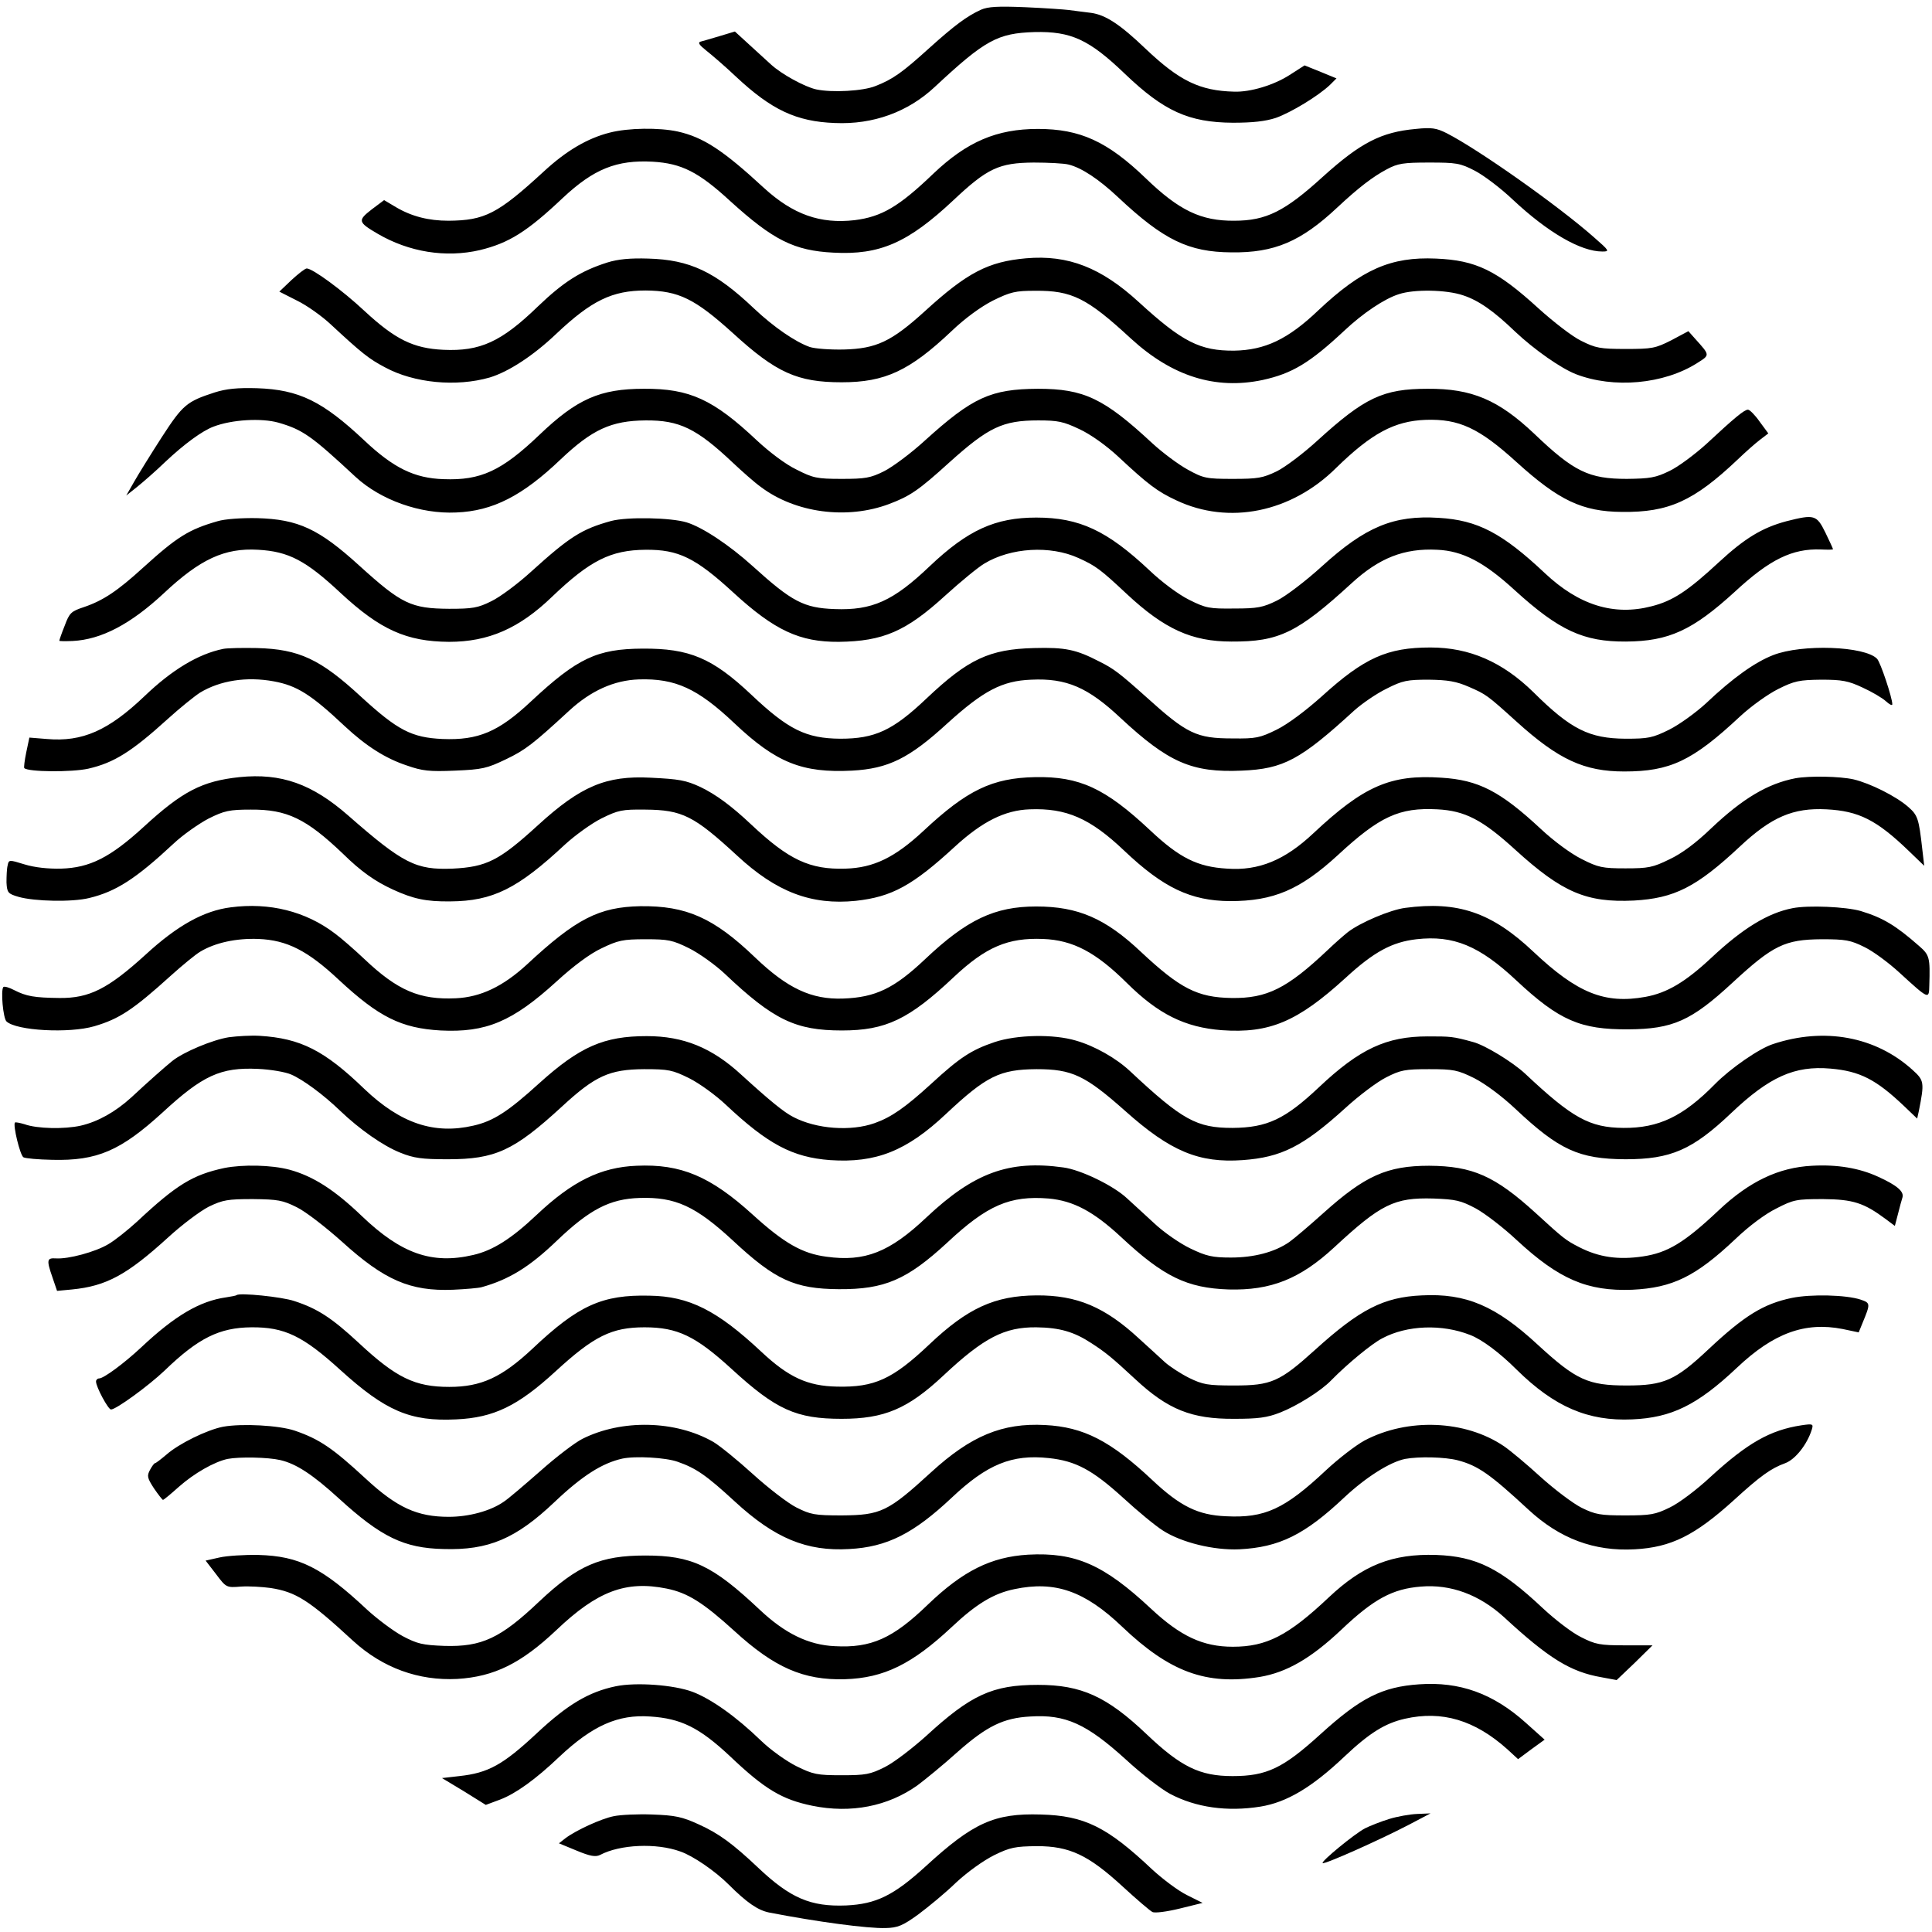
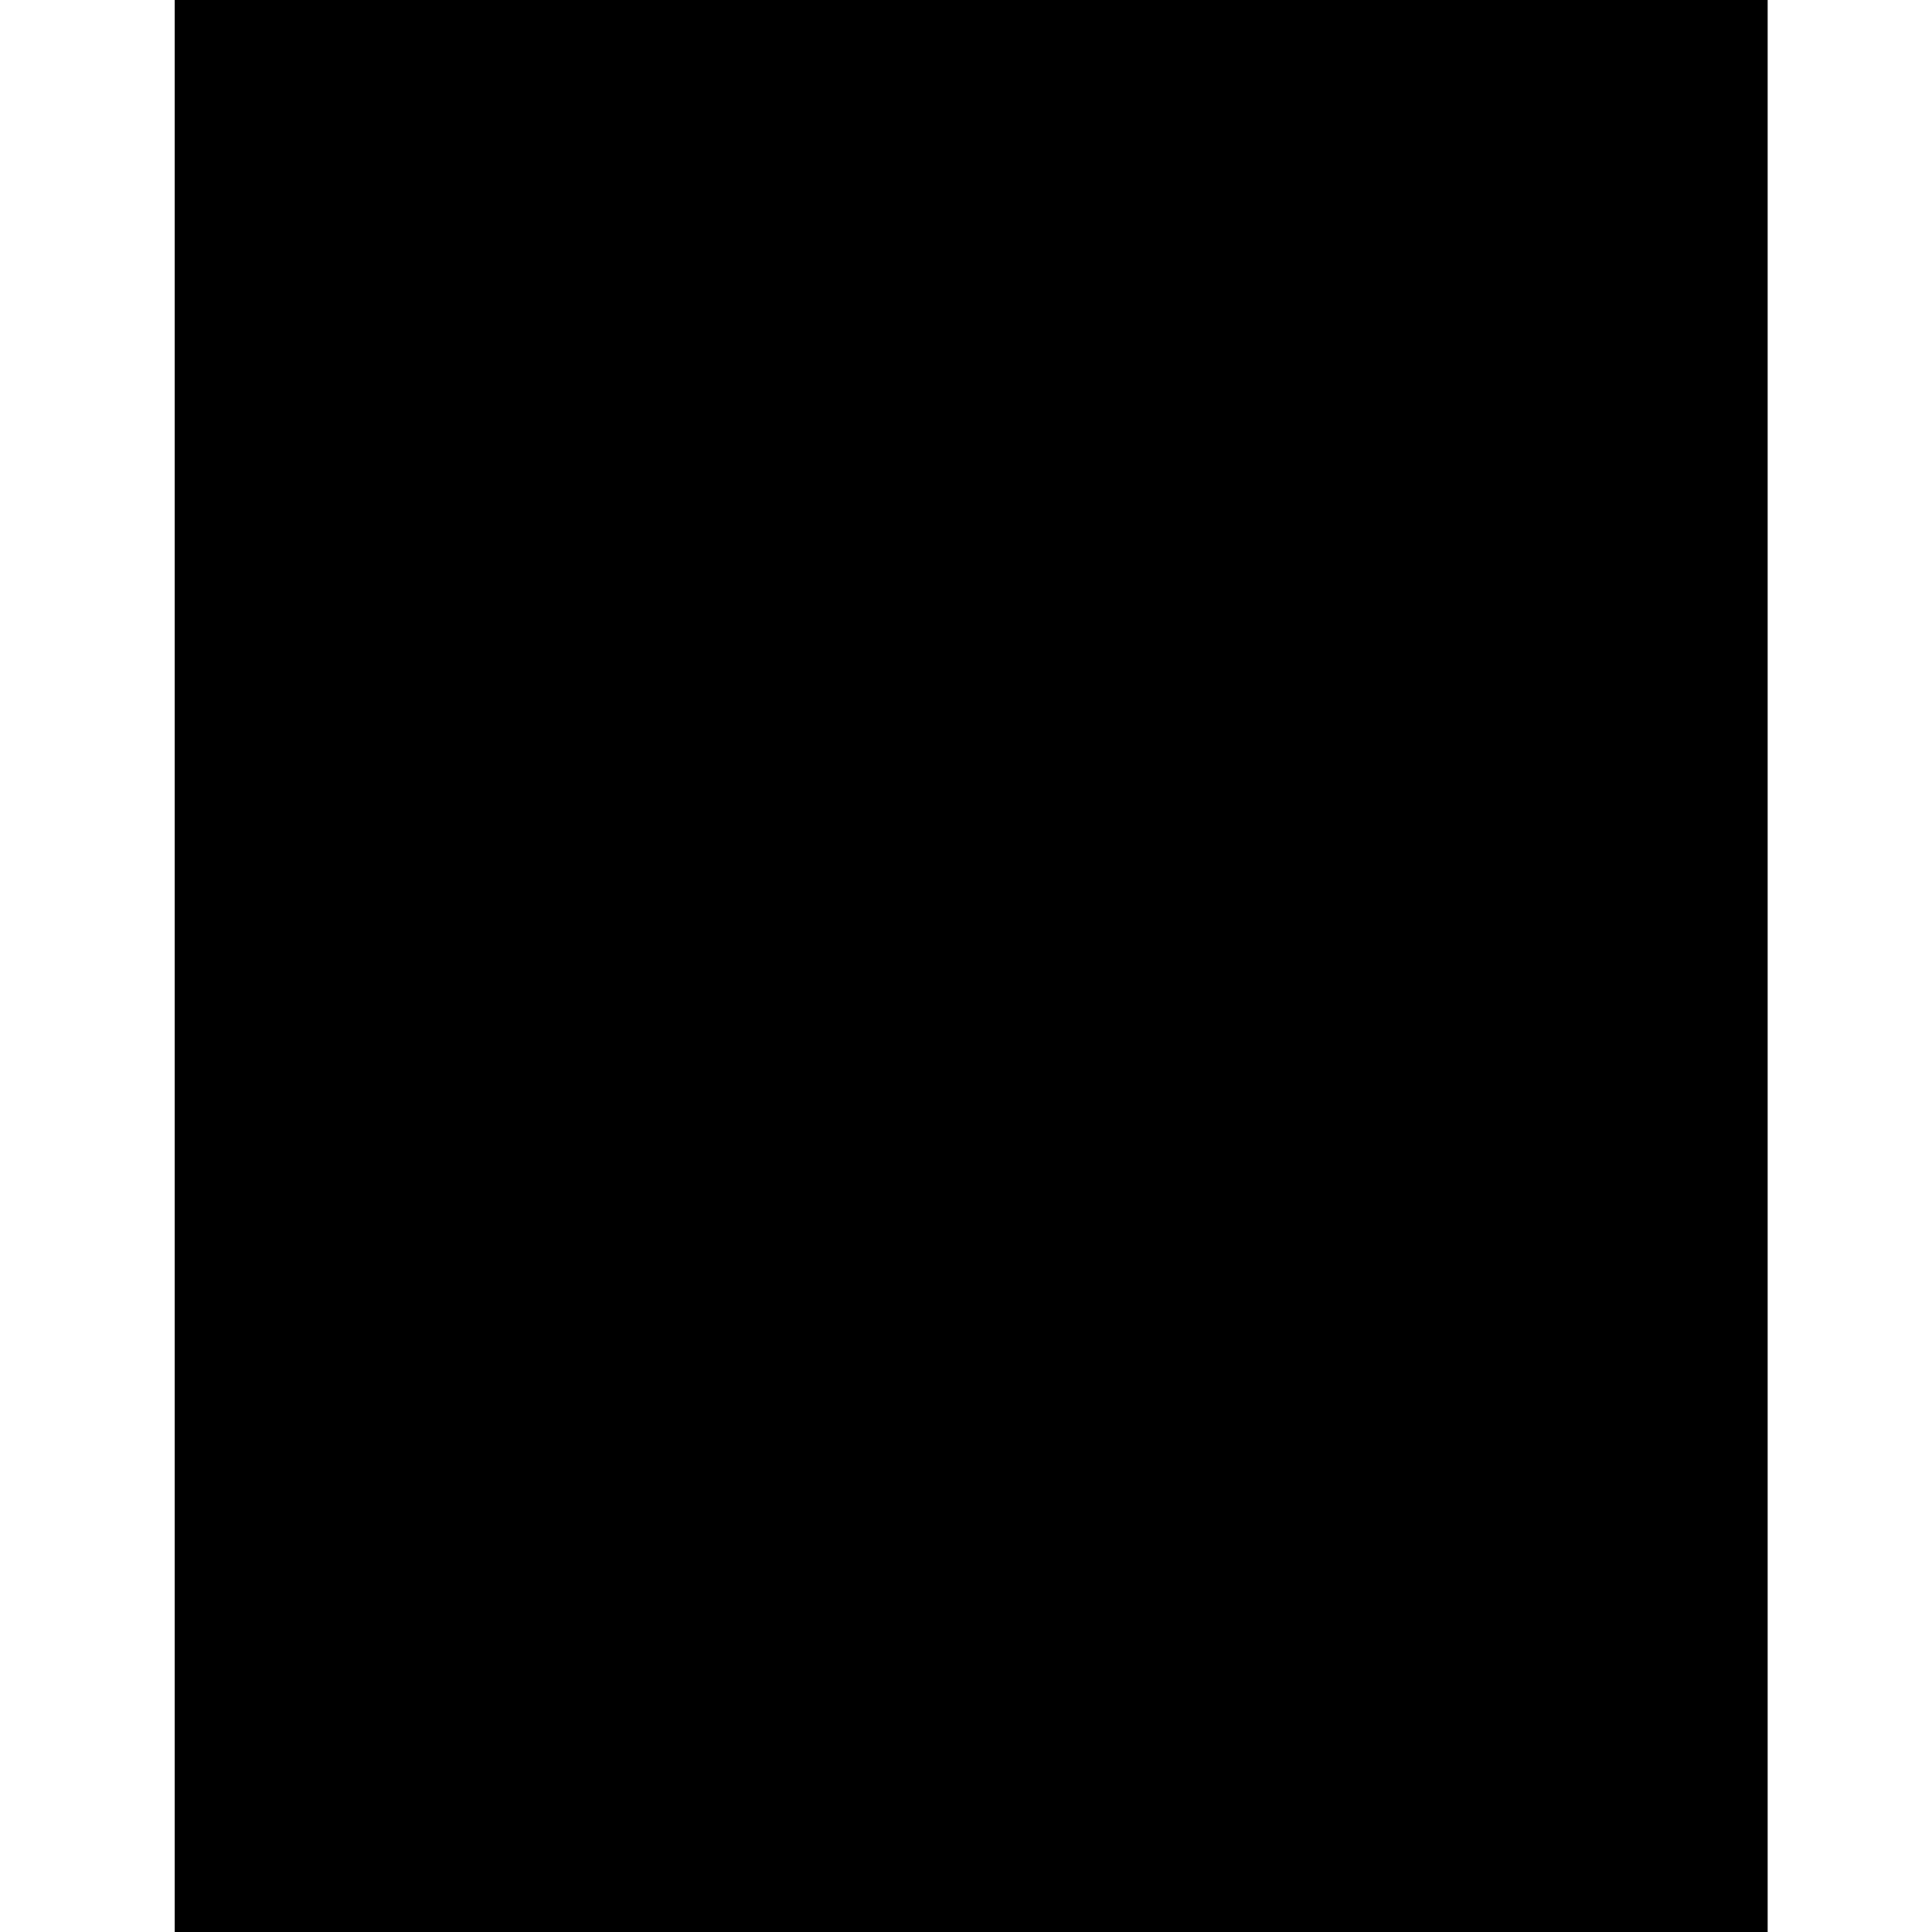
<svg xmlns="http://www.w3.org/2000/svg" version="1.0" width="16pt" height="16pt" viewBox="0 0 16 16" preserveAspectRatio="xMidYMid meet">
-   <g transform="translate(0,16) scale(0.002339,-0.002339)" fill="#000000" stroke="none">
-     <path d="M3473 6806 c-50 -23 -93 -55 -182 -135 -95 -86 -129 -111 -191 -135 -44 -18 -154 -24 -210 -12 -41 9 -123 54 -160 88 -19 17 -56 51 -81 74 l-47 43 -53 -16 c-30 -9 -61 -18 -69 -20 -10 -3 -4 -12 20 -31 19 -15 67 -56 106 -93 125 -117 213 -159 350 -164 136 -6 259 39 354 128 178 166 222 190 353 194 129 3 193 -26 320 -148 138 -132 226 -172 382 -173 71 0 115 5 152 17 54 19 151 78 192 117 l23 23 -56 23 -57 23 -53 -34 c-56 -36 -139 -61 -196 -59 -122 3 -194 38 -314 152 -91 87 -142 120 -193 127 -27 3 -61 8 -78 10 -16 2 -86 7 -155 10 -97 4 -132 2 -157 -9z" />
-     <path d="M2159 6371 c-79 -20 -154 -64 -234 -138 -163 -150 -209 -173 -337 -174 -70 0 -130 15 -186 48 l-42 25 -44 -33 c-50 -39 -49 -45 21 -86 111 -65 241 -86 362 -58 103 25 167 65 294 185 109 102 190 135 318 128 102 -6 162 -36 274 -139 153 -139 227 -176 366 -183 164 -9 264 35 424 185 121 114 162 133 285 134 52 0 108 -3 123 -7 46 -11 108 -52 177 -117 160 -150 248 -193 400 -194 152 -2 246 38 375 159 76 71 126 109 175 135 39 21 59 24 150 24 96 0 110 -2 162 -29 31 -16 92 -62 135 -103 124 -116 240 -183 316 -183 27 0 26 2 -30 51 -127 112 -409 311 -521 368 -36 18 -53 21 -109 15 -123 -11 -196 -49 -329 -169 -135 -123 -201 -156 -314 -156 -117 -1 -195 36 -313 150 -136 131 -233 175 -382 175 -146 0 -251 -45 -370 -158 -122 -117 -183 -153 -279 -165 -122 -14 -218 20 -321 114 -146 135 -216 180 -306 200 -65 14 -174 13 -240 -4z" />
-     <path d="M2150 5911 c-94 -30 -154 -68 -245 -155 -130 -126 -205 -160 -335 -154 -107 5 -171 37 -280 138 -77 72 -183 150 -204 150 -6 0 -30 -19 -54 -41 l-43 -41 63 -32 c35 -17 88 -55 118 -83 111 -103 136 -123 193 -153 103 -56 253 -70 371 -36 66 20 153 76 236 155 125 118 198 153 316 153 117 -1 174 -29 309 -151 153 -140 228 -174 385 -174 153 0 240 40 390 182 46 44 102 85 145 107 63 31 80 35 150 35 130 1 183 -25 339 -169 146 -134 299 -182 466 -147 105 23 167 60 290 175 66 62 142 113 193 129 54 18 168 16 227 -4 55 -18 108 -55 185 -129 68 -64 161 -129 214 -150 134 -52 312 -36 430 39 46 29 46 27 -7 86 l-24 27 -60 -32 c-57 -29 -69 -31 -162 -31 -91 0 -106 3 -158 29 -31 15 -98 67 -150 114 -149 136 -222 171 -364 177 -159 7 -262 -38 -416 -183 -108 -103 -189 -141 -298 -143 -121 -1 -184 31 -338 172 -133 122 -250 168 -399 155 -134 -12 -208 -50 -358 -187 -119 -108 -172 -133 -288 -136 -48 -1 -102 3 -120 9 -51 18 -127 70 -197 136 -138 131 -228 173 -375 177 -63 2 -107 -2 -145 -14z" />
-     <path d="M760 5451 c-99 -32 -113 -44 -187 -158 -38 -59 -82 -130 -98 -158 l-28 -49 39 31 c21 17 66 56 99 88 68 64 131 110 171 125 65 25 170 31 230 14 86 -25 116 -46 273 -192 89 -82 229 -132 356 -126 130 5 235 59 370 188 112 106 179 137 301 138 119 1 180 -28 309 -150 33 -31 77 -70 98 -85 123 -93 306 -117 455 -61 74 28 104 48 213 147 139 125 189 149 315 149 70 0 89 -4 146 -31 39 -18 95 -58 137 -97 105 -98 139 -124 206 -155 186 -88 407 -43 566 115 125 122 206 166 317 170 118 4 189 -29 322 -150 149 -135 232 -175 373 -176 165 -2 254 38 410 186 26 25 61 56 78 69 l30 23 -31 42 c-16 23 -35 42 -41 42 -13 0 -47 -28 -148 -122 -41 -37 -100 -81 -130 -95 -49 -24 -69 -27 -151 -28 -134 0 -187 25 -328 160 -127 120 -221 160 -377 159 -158 0 -223 -31 -390 -183 -49 -45 -114 -94 -144 -109 -50 -24 -67 -27 -156 -27 -94 0 -104 2 -160 33 -33 18 -89 60 -125 93 -171 159 -242 193 -405 193 -167 -1 -231 -30 -400 -183 -49 -45 -115 -94 -145 -109 -48 -24 -67 -27 -150 -27 -88 0 -101 3 -160 33 -38 18 -96 62 -140 103 -154 145 -238 184 -400 183 -156 0 -237 -36 -370 -163 -134 -128 -208 -162 -339 -157 -104 3 -178 40 -281 137 -148 139 -231 180 -380 185 -70 2 -109 -2 -150 -15z" />
-     <path d="M770 4995 c-101 -29 -143 -55 -263 -164 -91 -83 -142 -117 -210 -140 -45 -15 -51 -20 -68 -66 -11 -27 -19 -51 -19 -53 0 -2 21 -2 47 -1 102 5 206 60 323 169 129 121 215 161 334 154 108 -6 169 -38 292 -153 140 -130 233 -172 384 -173 139 0 248 47 365 160 134 128 207 165 331 166 116 1 176 -28 311 -152 146 -134 235 -175 373 -174 157 2 238 37 377 164 54 49 116 100 138 113 94 57 234 65 333 20 62 -28 78 -40 172 -128 133 -124 230 -168 370 -168 168 -1 234 31 425 206 98 90 186 125 304 119 90 -4 166 -44 274 -143 157 -143 244 -183 394 -182 152 1 236 40 385 176 124 115 204 154 306 150 23 -1 42 -1 42 1 0 2 -12 28 -27 59 -31 63 -39 65 -138 40 -86 -23 -147 -60 -239 -145 -110 -102 -163 -137 -238 -156 -134 -35 -258 4 -378 117 -151 142 -238 188 -376 196 -159 10 -259 -31 -414 -172 -56 -51 -128 -106 -159 -121 -49 -24 -68 -28 -151 -28 -88 -1 -100 1 -160 31 -38 19 -97 63 -140 104 -150 141 -248 187 -401 187 -145 0 -242 -44 -377 -172 -130 -124 -204 -157 -337 -152 -109 4 -151 26 -290 152 -83 75 -178 138 -234 155 -56 17 -210 20 -267 5 -105 -29 -147 -56 -284 -180 -46 -42 -109 -89 -140 -104 -48 -24 -67 -27 -150 -27 -135 1 -168 17 -318 153 -143 130 -216 164 -362 168 -55 1 -114 -3 -140 -11z" />
-     <path d="M790 4543 c-88 -18 -181 -74 -278 -167 -128 -122 -220 -163 -346 -152 l-62 5 -11 -52 c-6 -29 -9 -54 -7 -56 13 -14 169 -15 227 -2 91 21 153 60 281 176 43 39 94 80 114 93 71 43 165 58 262 40 81 -15 131 -46 250 -158 76 -71 145 -115 221 -140 54 -19 80 -22 170 -18 97 4 113 8 180 40 69 33 96 54 224 172 77 71 159 108 247 111 129 4 208 -32 338 -155 148 -140 240 -177 417 -168 128 7 202 43 338 168 127 115 193 150 296 154 125 6 201 -27 317 -136 169 -157 252 -194 429 -186 147 6 207 38 398 213 28 25 79 60 114 77 57 29 73 32 150 32 68 -1 97 -6 141 -25 62 -27 65 -29 169 -123 149 -135 240 -177 382 -177 162 0 241 37 410 195 40 37 99 79 135 97 58 29 75 32 152 33 74 0 96 -4 147 -28 33 -15 70 -37 82 -48 13 -12 23 -17 23 -11 0 23 -42 149 -54 161 -43 45 -266 53 -368 13 -64 -25 -142 -80 -238 -171 -36 -33 -94 -75 -130 -93 -59 -29 -73 -32 -155 -32 -128 1 -193 33 -325 164 -110 108 -227 159 -365 159 -153 0 -234 -36 -385 -173 -57 -51 -121 -99 -160 -118 -59 -29 -73 -32 -155 -31 -129 0 -162 16 -307 147 -95 85 -115 100 -165 125 -83 43 -121 51 -232 48 -158 -4 -233 -39 -380 -178 -120 -114 -183 -143 -306 -143 -121 1 -184 32 -315 156 -138 130 -219 164 -385 163 -161 -1 -230 -33 -395 -187 -115 -108 -187 -138 -313 -133 -110 5 -159 31 -288 149 -145 134 -220 169 -369 173 -52 1 -106 0 -120 -3z" />
-     <path d="M848 4089 c-132 -14 -202 -50 -338 -175 -120 -110 -192 -146 -294 -149 -46 -1 -93 4 -129 15 -55 17 -56 17 -60 -4 -3 -11 -4 -38 -4 -60 2 -36 5 -40 43 -51 56 -16 190 -19 250 -4 95 23 165 68 299 193 33 31 89 70 123 88 56 28 74 32 150 32 128 1 196 -32 326 -156 64 -63 114 -98 177 -127 72 -33 117 -43 203 -42 151 1 239 45 406 201 36 33 94 75 130 93 59 29 72 32 155 31 131 -1 172 -22 325 -163 139 -129 263 -176 420 -160 128 14 201 54 351 192 97 89 177 129 265 132 130 5 214 -32 334 -146 139 -132 236 -178 375 -179 154 0 248 40 382 163 148 137 217 169 352 162 98 -5 160 -37 277 -144 165 -150 251 -187 419 -179 143 8 221 47 375 191 112 105 189 138 307 132 114 -6 177 -37 292 -148 l54 -52 -7 60 c-12 107 -16 119 -49 148 -43 38 -135 84 -194 98 -49 11 -156 13 -206 4 -98 -19 -186 -71 -298 -177 -54 -52 -105 -90 -148 -110 -59 -29 -75 -32 -156 -32 -81 0 -96 3 -155 33 -38 19 -98 63 -145 107 -143 133 -220 173 -352 181 -179 12 -274 -29 -453 -197 -101 -95 -193 -133 -305 -125 -105 6 -169 38 -273 136 -159 149 -250 191 -407 188 -152 -3 -241 -46 -395 -190 -102 -95 -177 -131 -276 -134 -127 -4 -201 31 -334 156 -71 67 -126 107 -180 133 -52 24 -75 28 -177 33 -157 8 -247 -30 -398 -168 -138 -126 -182 -148 -303 -154 -129 -5 -174 17 -369 188 -128 112 -237 151 -385 136z" />
-     <path d="M817 3628 c-95 -12 -189 -64 -302 -168 -133 -121 -199 -154 -304 -153 -90 1 -118 6 -161 28 -17 9 -34 14 -38 11 -10 -11 -1 -111 11 -122 35 -33 222 -43 311 -17 88 26 136 57 273 181 39 35 85 73 102 83 53 32 128 48 206 45 101 -4 174 -41 285 -145 141 -131 220 -171 360 -179 161 -8 254 31 410 173 60 55 119 99 160 118 58 28 75 32 155 32 82 0 96 -3 155 -32 36 -18 93 -59 126 -90 173 -164 251 -201 415 -201 155 0 237 39 396 189 114 107 192 140 316 135 106 -4 187 -47 297 -156 111 -110 205 -157 336 -167 169 -12 268 30 438 185 101 93 165 127 251 137 131 15 223 -23 354 -146 152 -142 227 -174 396 -173 158 1 223 30 369 165 144 133 185 153 316 154 84 0 102 -3 152 -28 31 -15 86 -56 123 -90 105 -96 105 -96 106 -45 3 98 1 107 -36 139 -83 73 -128 100 -207 124 -52 15 -185 21 -241 10 -88 -17 -177 -72 -287 -175 -92 -86 -157 -125 -234 -139 -144 -26 -241 13 -396 159 -148 140 -268 181 -455 156 -53 -7 -159 -52 -203 -86 -15 -12 -47 -40 -72 -64 -143 -135 -214 -171 -340 -169 -120 2 -181 33 -320 163 -126 119 -223 161 -371 161 -147 0 -245 -46 -394 -187 -109 -103 -175 -135 -290 -139 -112 -4 -197 36 -312 146 -146 140 -243 183 -406 181 -146 -3 -227 -44 -402 -207 -84 -77 -163 -115 -251 -119 -128 -6 -206 27 -324 139 -36 34 -83 75 -105 91 -103 78 -231 110 -368 92z" />
-     <path d="M810 3168 c-57 -9 -160 -52 -200 -84 -26 -21 -86 -74 -145 -129 -56 -51 -118 -86 -179 -100 -58 -13 -155 -11 -199 5 -17 5 -32 8 -34 6 -8 -8 18 -116 30 -123 7 -4 52 -8 102 -9 159 -4 242 32 391 168 142 131 205 160 337 154 45 -2 98 -11 118 -20 42 -18 115 -72 173 -128 69 -66 153 -125 214 -149 47 -19 76 -23 167 -23 169 0 234 30 404 186 119 110 169 132 291 133 88 0 101 -3 160 -32 36 -18 94 -60 130 -94 149 -140 236 -186 369 -196 162 -11 271 32 411 164 143 134 190 157 320 158 126 0 172 -22 314 -148 160 -143 261 -185 416 -174 137 10 213 48 363 184 48 44 113 93 145 109 51 26 67 29 152 29 87 0 101 -3 160 -32 39 -20 97 -63 145 -108 155 -146 225 -178 390 -179 161 0 237 33 375 164 135 128 224 168 351 157 104 -9 161 -38 261 -133 l46 -44 6 27 c20 101 19 108 -22 145 -131 119 -313 152 -494 92 -50 -16 -152 -87 -206 -142 -112 -114 -199 -156 -324 -155 -120 1 -181 35 -348 192 -44 41 -142 101 -184 112 -72 20 -80 20 -161 20 -146 0 -241 -44 -385 -180 -120 -113 -183 -143 -306 -144 -127 0 -177 27 -363 201 -49 46 -125 89 -191 108 -80 24 -210 21 -288 -5 -83 -28 -124 -55 -224 -147 -93 -85 -142 -119 -201 -140 -84 -30 -206 -21 -287 21 -34 17 -84 58 -185 150 -104 96 -205 137 -335 137 -152 0 -237 -37 -382 -168 -109 -99 -161 -133 -232 -149 -139 -32 -258 8 -386 130 -142 137 -226 179 -370 188 -30 2 -80 -1 -110 -5z" />
-     <path d="M794 2705 c-111 -24 -168 -58 -309 -190 -33 -30 -79 -67 -102 -80 -45 -27 -141 -53 -185 -50 -32 2 -34 -5 -12 -68 l16 -47 53 5 c122 12 195 52 340 184 49 45 113 93 144 109 50 24 67 27 156 27 89 -1 106 -4 156 -29 31 -15 103 -71 160 -122 150 -136 241 -176 393 -170 45 2 90 6 101 9 97 27 169 71 266 164 116 111 188 149 294 152 126 4 198 -29 329 -150 150 -140 219 -172 376 -173 162 -1 241 33 384 165 142 133 222 167 359 156 87 -8 158 -45 257 -137 150 -140 233 -180 380 -185 150 -4 253 37 375 150 164 152 212 176 350 172 80 -3 97 -7 150 -35 33 -18 98 -68 145 -112 150 -139 250 -182 409 -176 143 7 224 46 366 180 48 46 106 89 145 108 60 31 71 33 165 33 106 -1 144 -13 222 -71 l32 -24 11 42 c6 24 13 50 16 59 6 21 -20 43 -86 73 -67 31 -146 44 -234 39 -118 -6 -222 -55 -331 -158 -122 -115 -181 -150 -268 -163 -87 -13 -156 -3 -226 33 -47 24 -56 31 -153 120 -145 132 -224 167 -378 168 -149 0 -227 -35 -375 -168 -49 -44 -103 -90 -120 -102 -52 -36 -125 -55 -207 -55 -65 0 -87 5 -143 32 -36 17 -94 57 -128 89 -34 31 -78 72 -97 89 -48 45 -164 101 -225 109 -193 27 -317 -19 -485 -177 -130 -123 -218 -158 -354 -139 -86 11 -151 49 -261 149 -150 136 -254 180 -411 173 -127 -5 -228 -55 -354 -174 -90 -85 -155 -126 -225 -142 -146 -34 -255 5 -394 138 -97 93 -172 141 -256 164 -64 17 -165 19 -231 6z" />
-     <path d="M838 2255 c-2 -2 -19 -5 -38 -8 -92 -13 -180 -64 -300 -177 -61 -57 -133 -110 -149 -110 -6 0 -11 -5 -11 -11 0 -19 43 -99 53 -99 18 0 132 83 190 138 119 115 194 152 307 153 117 1 182 -30 315 -151 160 -145 247 -183 410 -175 133 6 218 47 352 170 136 125 199 156 315 156 117 0 181 -31 309 -148 157 -144 228 -176 389 -176 151 0 234 35 360 153 144 135 217 172 329 171 83 -1 134 -16 195 -56 51 -33 73 -51 156 -128 115 -107 199 -141 350 -140 84 0 116 4 162 22 59 23 146 77 182 115 57 58 143 129 180 148 88 47 212 51 311 12 42 -16 105 -63 165 -123 134 -132 253 -183 409 -176 139 6 230 50 371 183 130 123 241 163 374 137 l57 -12 13 32 c29 70 29 72 -6 84 -51 17 -176 20 -244 6 -100 -21 -167 -62 -294 -181 -118 -111 -158 -129 -290 -129 -137 0 -179 19 -315 144 -149 138 -254 183 -411 175 -135 -6 -219 -49 -378 -193 -125 -113 -155 -126 -286 -126 -94 0 -111 3 -160 27 -30 15 -68 40 -85 55 -16 15 -58 53 -92 84 -121 112 -220 154 -363 153 -148 -1 -244 -45 -380 -174 -130 -123 -194 -152 -326 -149 -105 2 -172 33 -269 124 -156 146 -255 196 -395 198 -168 4 -252 -34 -415 -188 -108 -101 -181 -135 -294 -135 -122 0 -188 32 -321 156 -95 88 -145 121 -228 148 -44 15 -194 30 -204 21z" />
-     <path d="M790 1789 c-57 -11 -157 -60 -201 -99 -19 -16 -37 -30 -40 -30 -3 0 -11 -11 -18 -24 -11 -21 -10 -28 14 -65 15 -22 30 -41 32 -41 3 0 28 21 56 46 54 48 126 89 173 99 42 8 143 6 186 -4 57 -13 116 -52 209 -137 148 -135 229 -175 369 -178 159 -5 256 36 393 166 99 94 169 138 240 154 46 10 154 4 196 -11 66 -23 102 -48 203 -141 141 -130 254 -177 405 -168 134 7 228 55 363 182 125 118 213 154 343 140 96 -10 155 -42 264 -141 51 -47 114 -99 141 -116 66 -42 179 -70 270 -66 141 7 231 51 372 184 76 71 161 125 215 136 49 9 141 7 187 -5 71 -19 113 -48 249 -174 111 -103 233 -149 377 -141 129 7 213 49 351 174 94 86 132 113 182 131 35 13 77 65 94 119 6 20 4 21 -37 15 -111 -17 -191 -63 -321 -182 -48 -45 -113 -94 -145 -109 -51 -25 -68 -28 -157 -28 -89 0 -106 3 -155 27 -30 15 -95 64 -145 109 -49 45 -108 94 -130 109 -137 93 -341 101 -494 20 -31 -17 -92 -64 -136 -105 -147 -138 -217 -170 -354 -163 -99 4 -162 35 -261 128 -148 139 -243 188 -380 195 -151 8 -262 -38 -403 -167 -153 -140 -178 -152 -317 -153 -96 0 -110 3 -160 28 -30 15 -100 69 -154 118 -55 50 -118 101 -140 114 -134 77 -325 81 -464 11 -26 -13 -93 -64 -149 -114 -56 -49 -114 -99 -130 -109 -46 -32 -122 -53 -194 -53 -112 0 -184 33 -294 135 -118 109 -164 140 -251 170 -56 19 -187 26 -254 14z" />
-     <path d="M777 1326 l-49 -11 37 -48 c36 -48 37 -48 88 -44 28 2 76 -1 105 -5 90 -14 136 -43 292 -187 105 -96 232 -142 369 -135 131 8 226 55 351 173 145 138 246 176 390 147 75 -15 130 -50 240 -150 142 -130 245 -175 391 -171 139 4 239 54 379 185 86 81 148 119 222 134 143 30 248 -6 381 -133 169 -161 298 -208 487 -178 95 16 181 65 290 168 115 109 181 144 281 152 106 9 207 -29 294 -108 159 -147 236 -194 345 -213 l54 -10 64 61 63 62 -98 0 c-88 0 -104 3 -155 29 -31 15 -91 61 -135 102 -151 142 -236 184 -378 189 -155 5 -259 -36 -380 -150 -144 -136 -221 -175 -340 -175 -106 0 -185 37 -290 135 -167 156 -267 200 -435 191 -131 -8 -230 -57 -355 -177 -124 -120 -201 -154 -329 -147 -93 4 -177 45 -266 129 -168 158 -241 192 -405 192 -159 0 -239 -34 -376 -163 -137 -130 -203 -161 -336 -157 -77 3 -95 7 -148 35 -33 18 -89 60 -125 93 -160 150 -241 190 -385 194 -49 1 -112 -3 -138 -9z" />
-     <path d="M2180 870 c-96 -20 -171 -65 -279 -166 -120 -112 -172 -141 -275 -152 l-61 -7 78 -47 77 -48 51 19 c55 21 125 71 209 151 118 111 208 151 322 143 109 -7 174 -39 282 -140 124 -118 185 -154 292 -176 137 -28 268 -2 372 72 27 20 92 73 143 119 103 91 162 120 257 125 125 8 199 -26 338 -152 54 -50 125 -105 157 -122 91 -48 201 -64 320 -45 92 15 181 67 297 177 89 84 144 118 214 134 132 30 248 -5 363 -108 l38 -35 47 35 47 34 -67 60 c-116 104 -234 146 -377 136 -132 -9 -208 -48 -350 -177 -132 -120 -190 -148 -311 -148 -116 0 -183 33 -304 148 -141 134 -231 175 -385 175 -161 0 -237 -35 -397 -182 -48 -43 -113 -93 -145 -109 -52 -26 -68 -29 -153 -29 -87 0 -101 3 -160 32 -36 18 -92 58 -125 90 -90 87 -177 148 -242 173 -66 25 -201 35 -273 20z" />
-     <path d="M2173 410 c-45 -9 -134 -50 -171 -78 l-23 -18 63 -26 c48 -20 67 -23 83 -15 70 37 199 43 284 12 44 -15 123 -69 171 -117 65 -65 104 -91 143 -99 170 -33 349 -57 413 -55 42 1 60 8 115 48 35 26 96 76 134 113 41 38 97 78 135 97 57 28 75 31 151 32 116 0 182 -31 304 -143 50 -46 97 -86 105 -90 8 -5 52 1 97 12 l81 20 -56 28 c-32 16 -86 57 -122 90 -160 151 -240 191 -395 195 -164 5 -239 -29 -407 -183 -114 -104 -176 -134 -282 -139 -126 -5 -198 26 -312 134 -90 85 -139 121 -210 153 -59 27 -83 32 -164 35 -52 2 -114 -1 -137 -6z" />
-     <path d="M4918 400 c-29 -9 -67 -24 -85 -33 -38 -20 -156 -117 -150 -123 5 -6 198 80 302 134 l80 42 -47 -2 c-26 -1 -71 -9 -100 -18z" />
+   <g transform="translate(0,16) scale(0.008511,-0.008511)" fill="#000000" stroke="none">
+     <path d="M170 940 l0 -940 775 0 775 0 0 940 0 940 -775 0 -775 0 0 -940z" />
  </g>
</svg>
